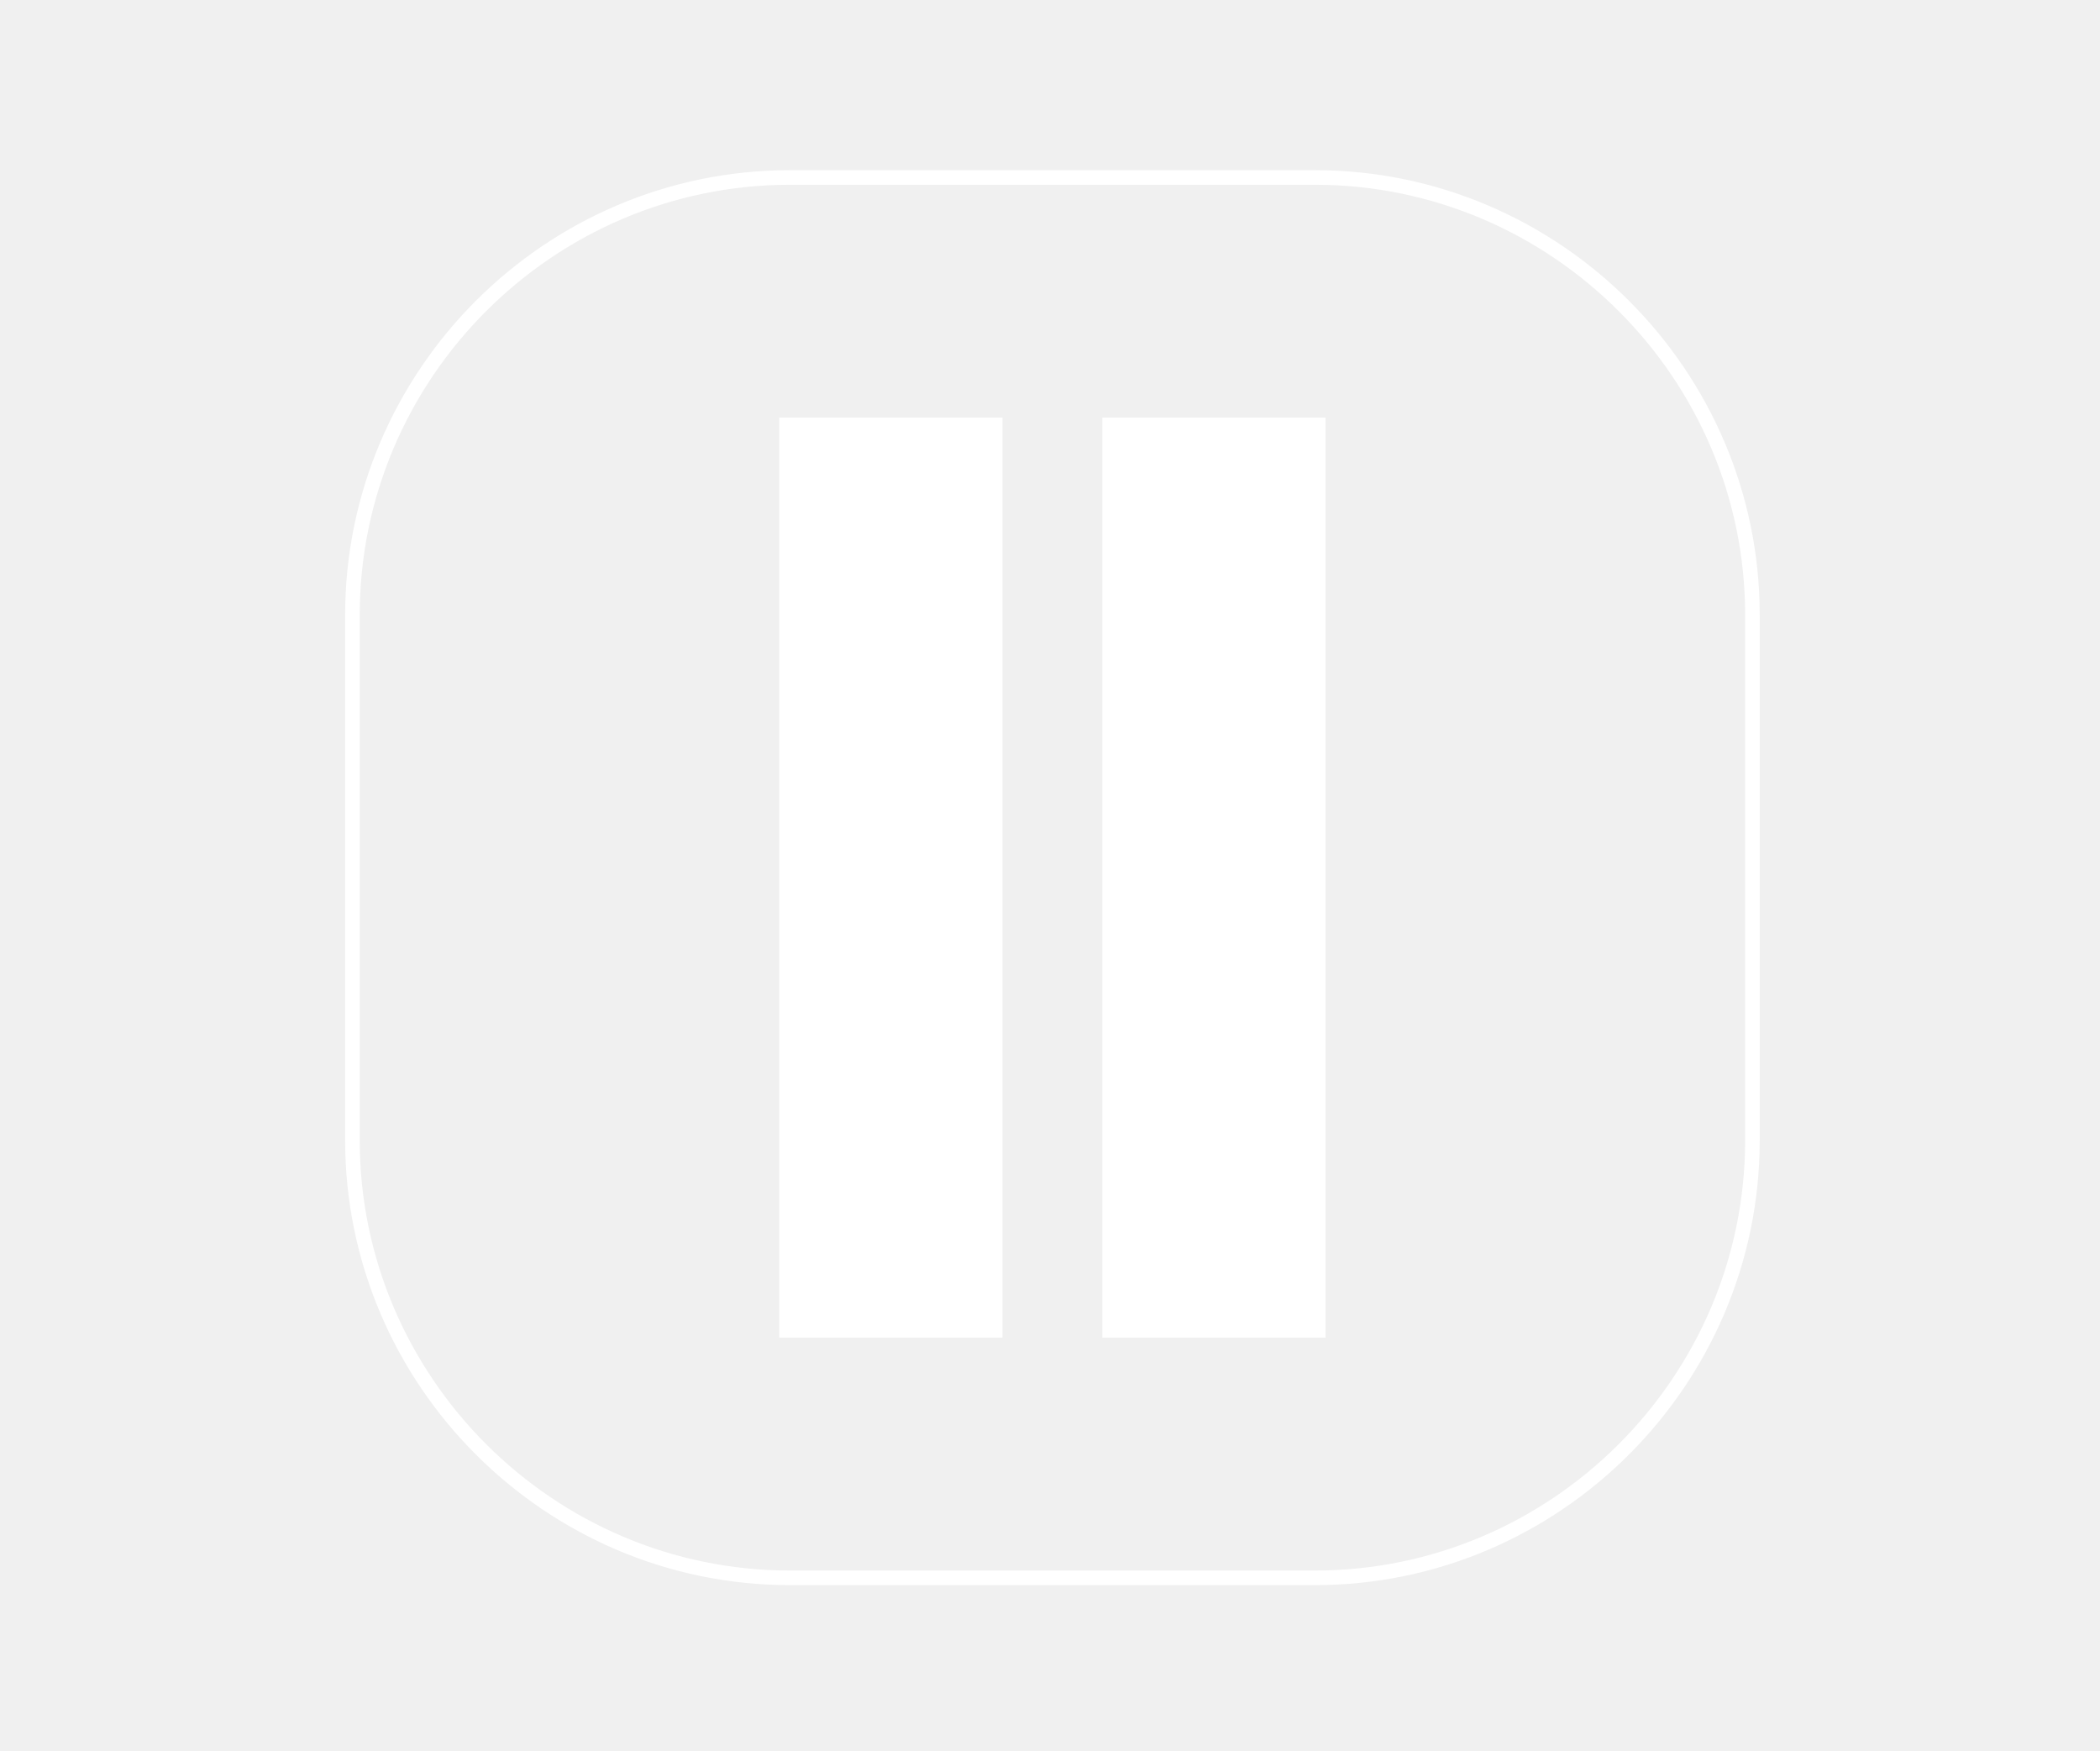
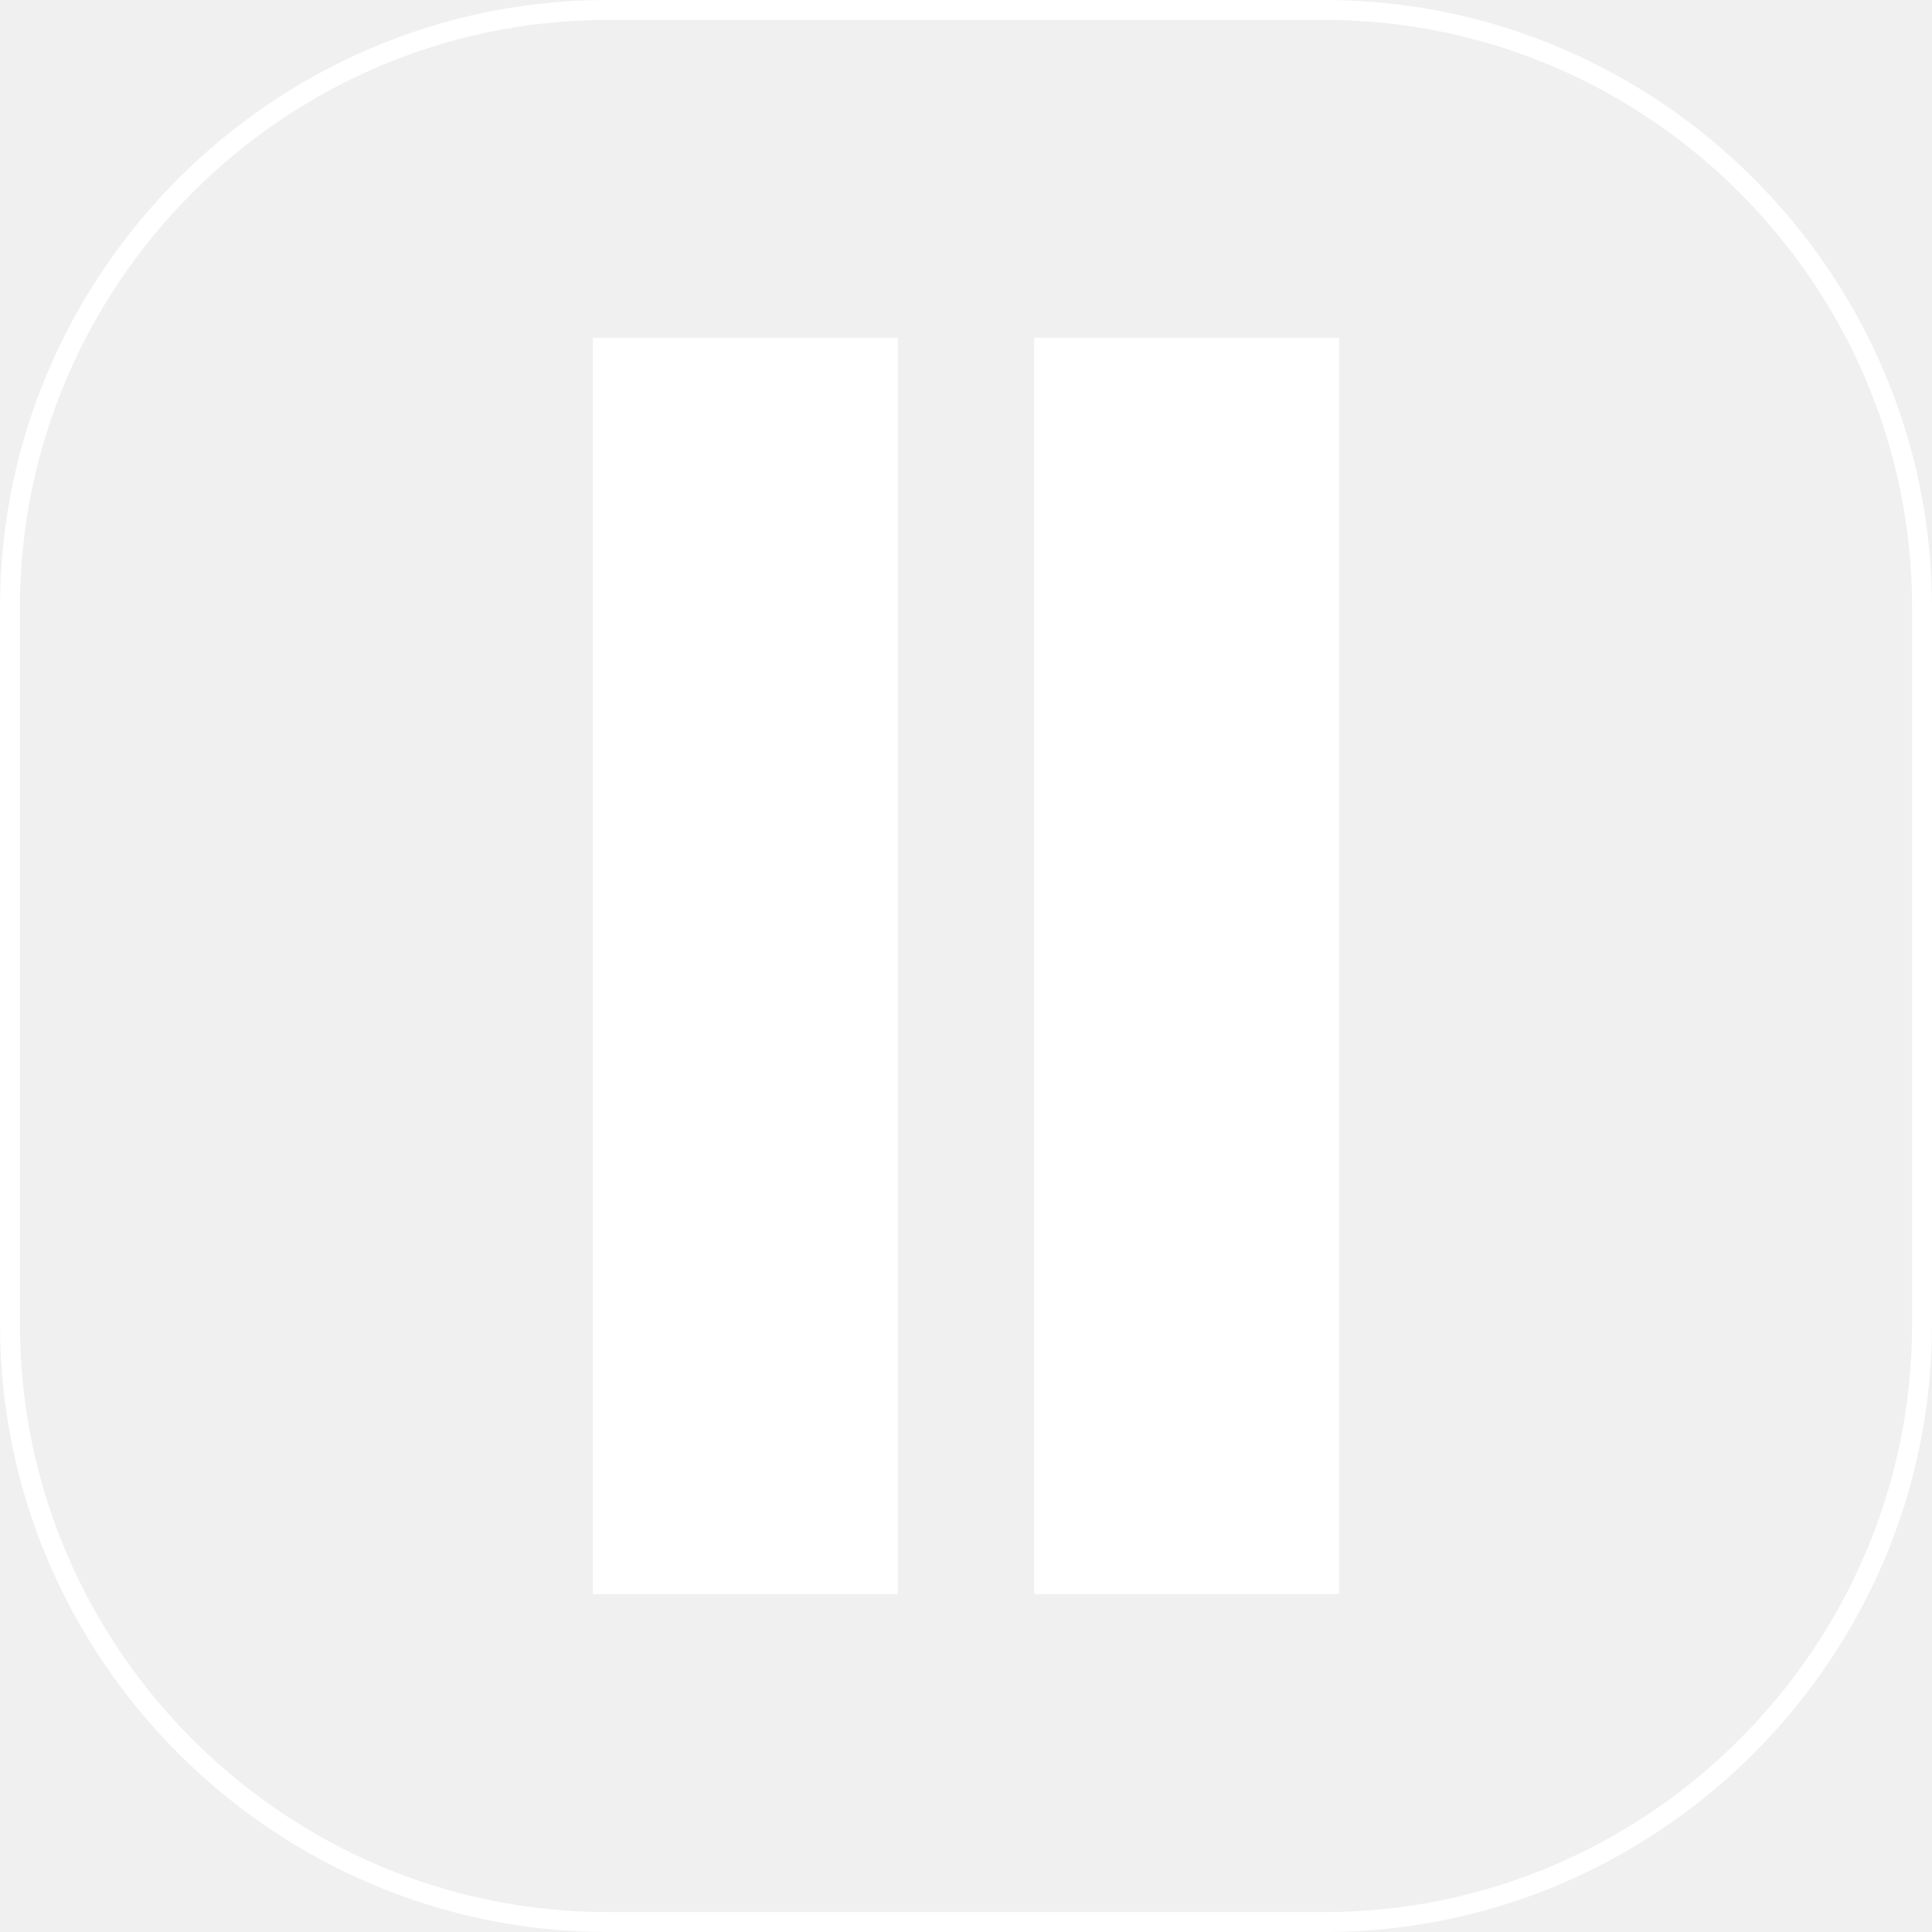
- <svg xmlns="http://www.w3.org/2000/svg" version="1.1" id="Layer_2" x="0px" y="0px" width="864px" height="720px" viewBox="0 0 864 720" enable-background="new 0 0 864 720" xml:space="preserve">
-   <g>
-     <path fill="none" stroke="#FFFFFF" stroke-width="6" stroke-miterlimit="10" d="M721,469c0,99-81,180-180,180H325   c-99,0-180-81-180-180V253c0-99,81-180,180-180h216c99,0,180,81,180,180V469z" />
-   </g>
-   <rect x="454.037" y="172.279" fill="#FFFFFF" stroke="#FFFFFF" stroke-miterlimit="10" width="90.853" height="377.442" />
-   <rect x="321.111" y="172.279" fill="#FFFFFF" stroke="#FFFFFF" stroke-miterlimit="10" width="90.853" height="377.442" />
+ <svg xmlns="http://www.w3.org/2000/svg" version="1.1" id="pause-button" x="0px" y="0px" width="582px" height="582px" viewBox="142 70 582 582" enable-background="new 142 70 582 582" xml:space="preserve">
+   <path id="pause-outline" fill="none" stroke="#FFFFFF" stroke-width="6" stroke-miterlimit="10" d="M721,469c0,99-81,180-180,180  H325c-99,0-180-81-180-180V253c0-99,81-180,180-180h216c99,0,180,81,180,180V469z" />
+   <rect id="pause-right-line" x="454.037" y="172.279" fill="#FFFFFF" stroke="#FFFFFF" stroke-miterlimit="10" width="90.853" height="377.442" />
+   <rect id="pause-left-line" x="321.111" y="172.279" fill="#FFFFFF" stroke="#FFFFFF" stroke-miterlimit="10" width="90.853" height="377.442" />
</svg>
